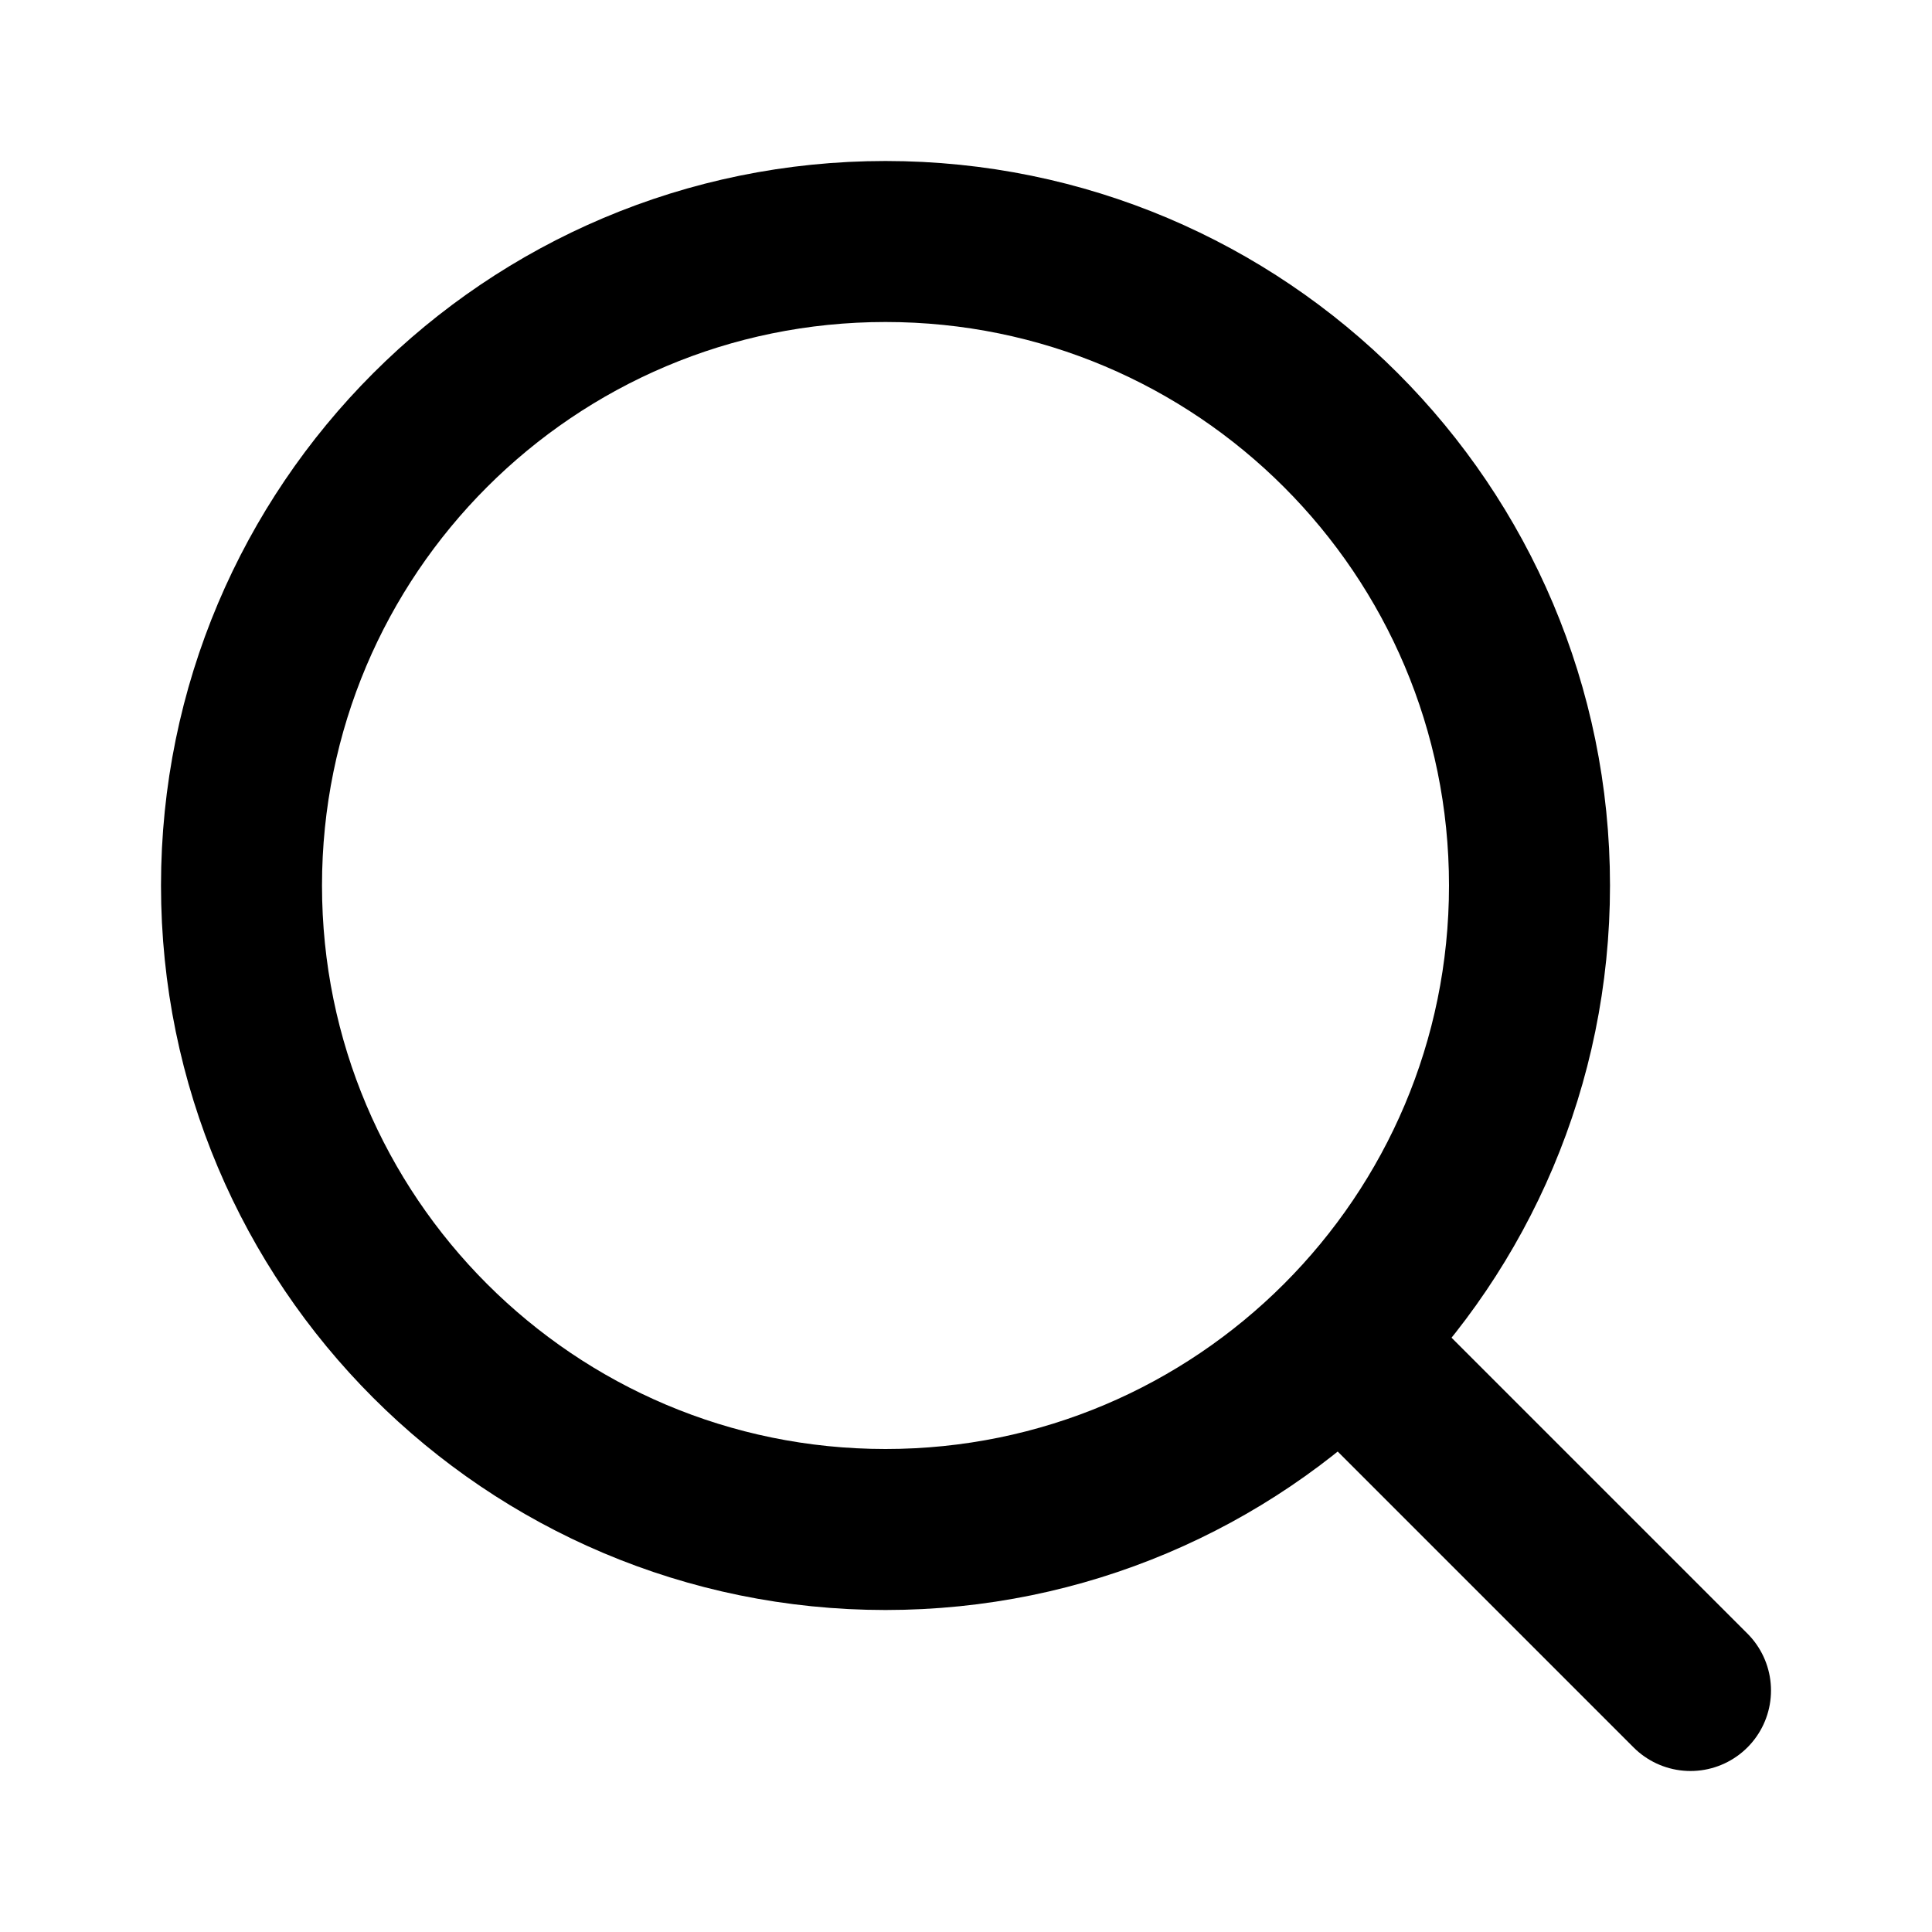
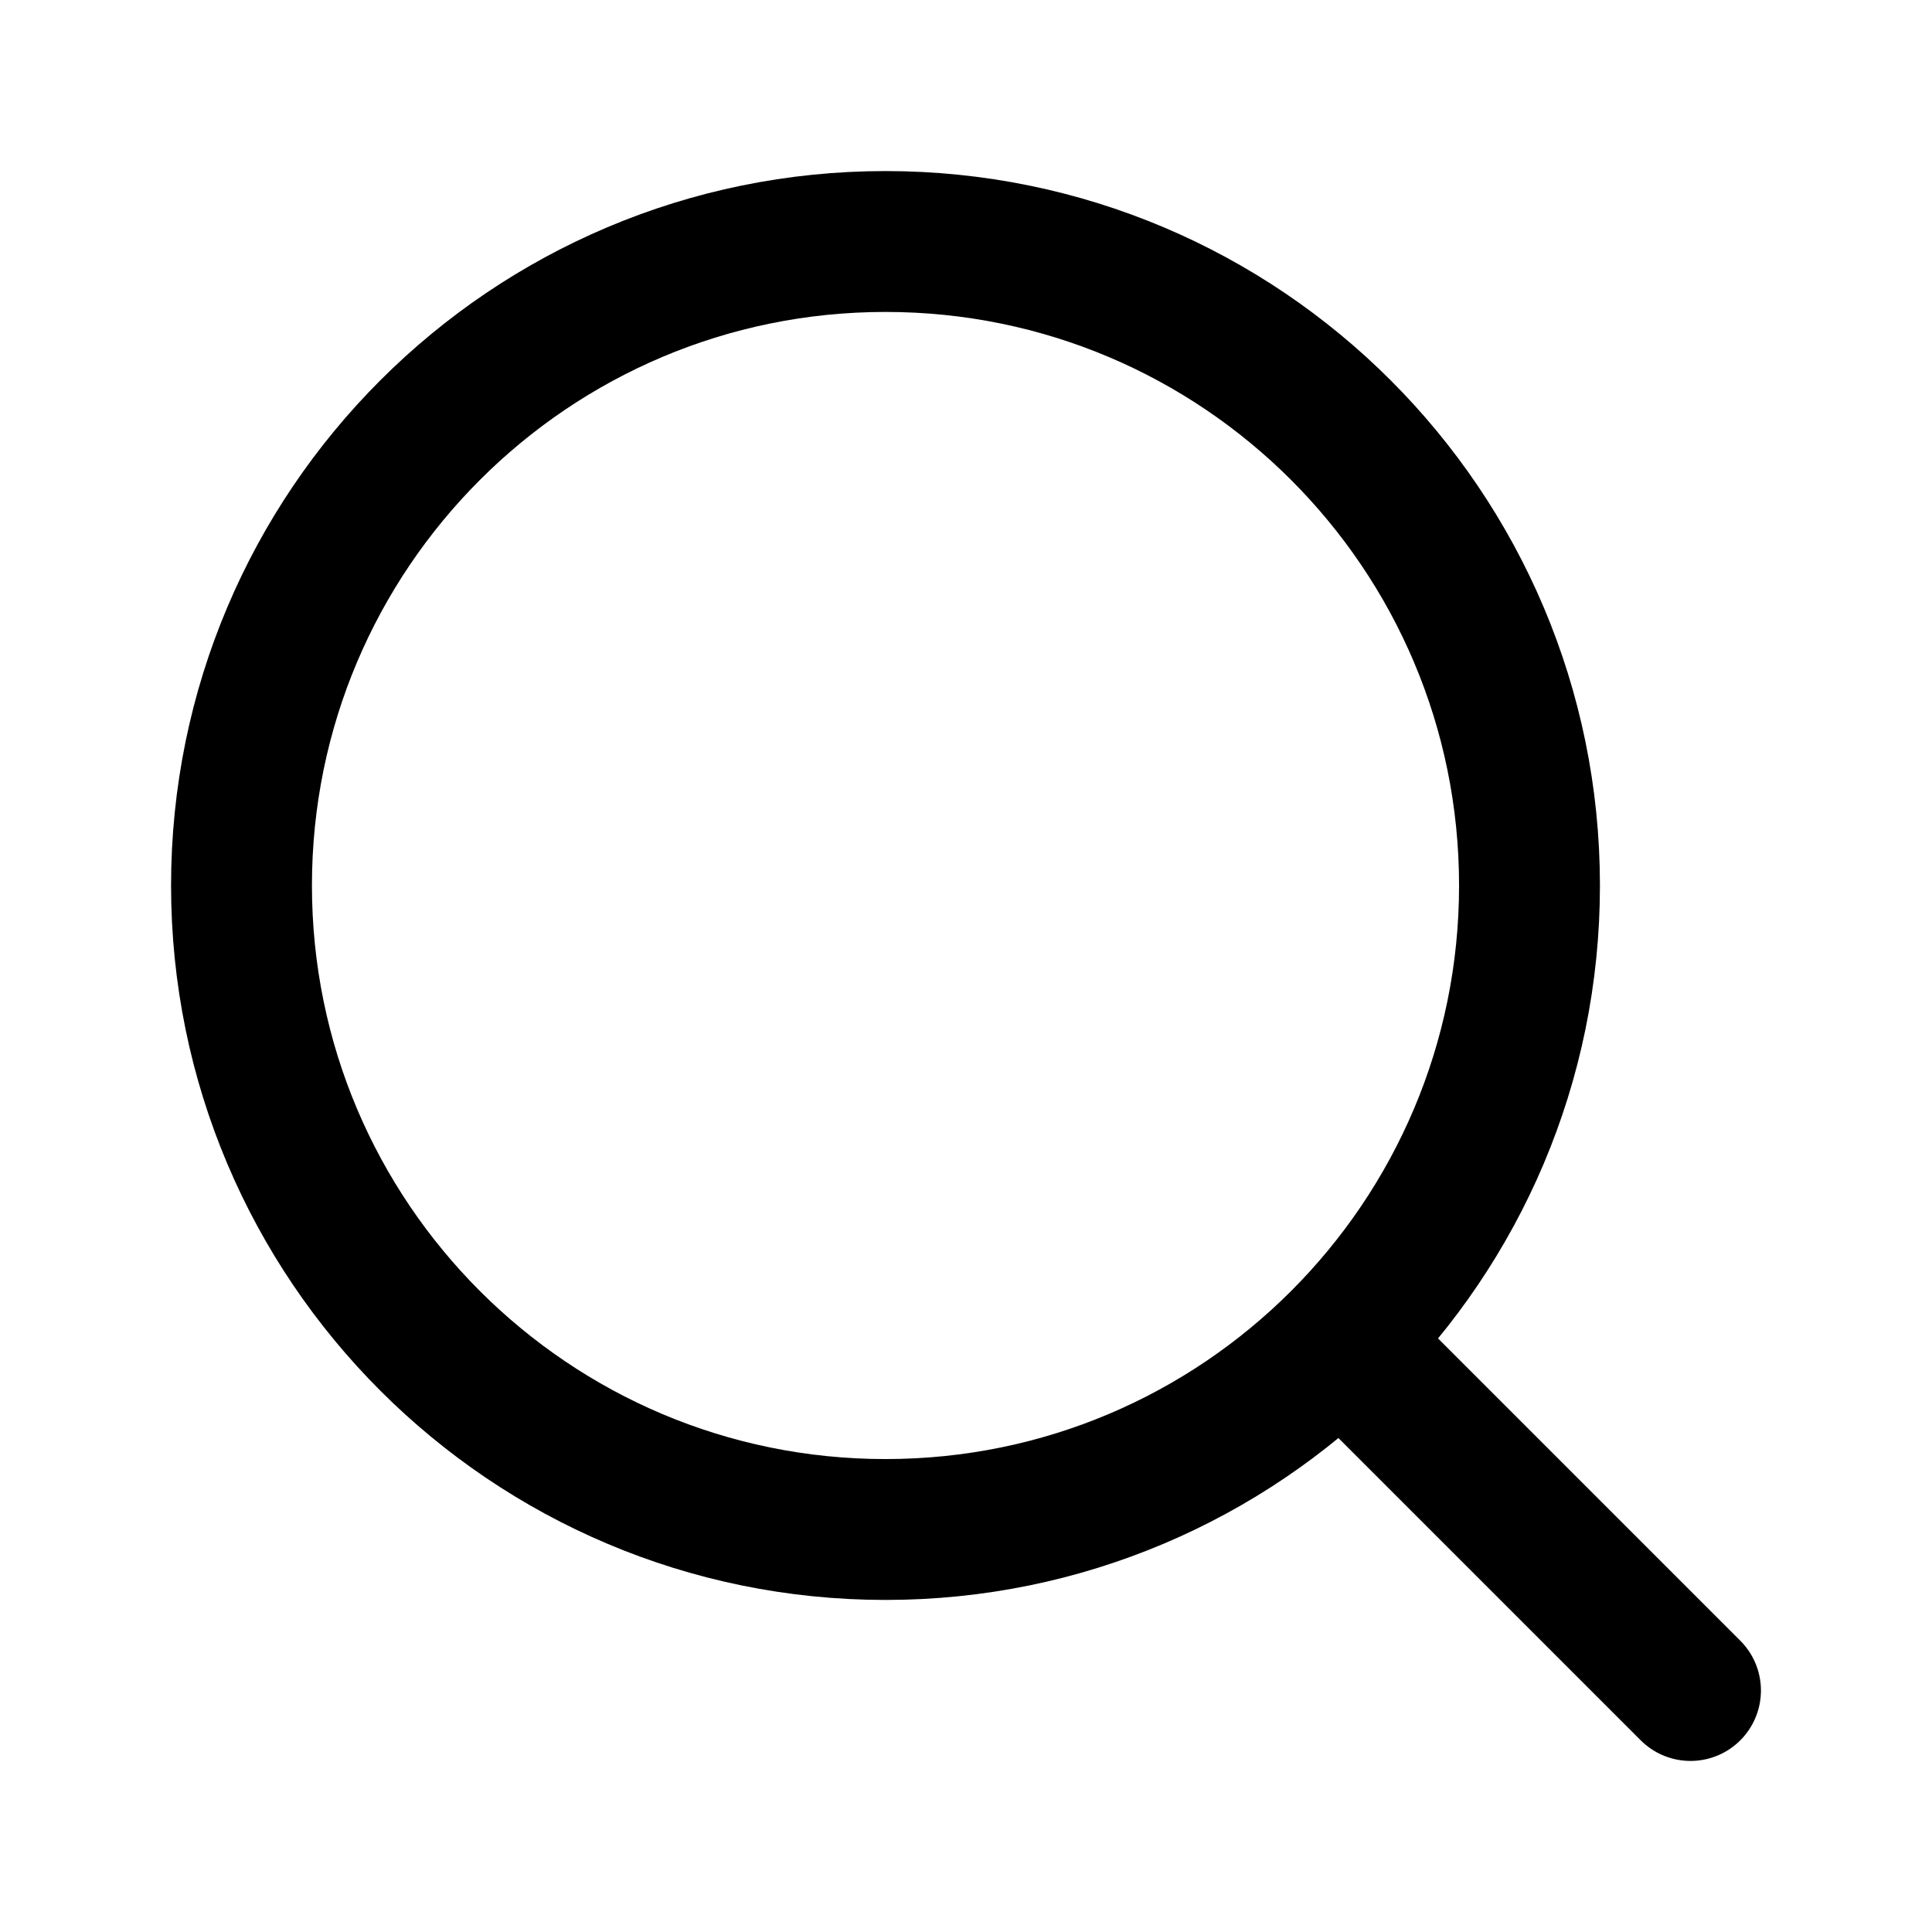
- <svg xmlns="http://www.w3.org/2000/svg" width="24" height="24" viewBox="0 0 24 24" fill="none" stroke="currentColor" stroke-width="2" stroke-linecap="round" stroke-linejoin="round" class="lucide lucide-search">
+ <svg xmlns="http://www.w3.org/2000/svg" width="24" height="24" viewBox="0 0 24 24" fill="none" stroke="currentColor" stroke-width="1.75" stroke-linecap="round" stroke-linejoin="round">
  <circle cx="11" cy="11" r="8" />
  <path d="m21 21-4.3-4.3" />
</svg>
